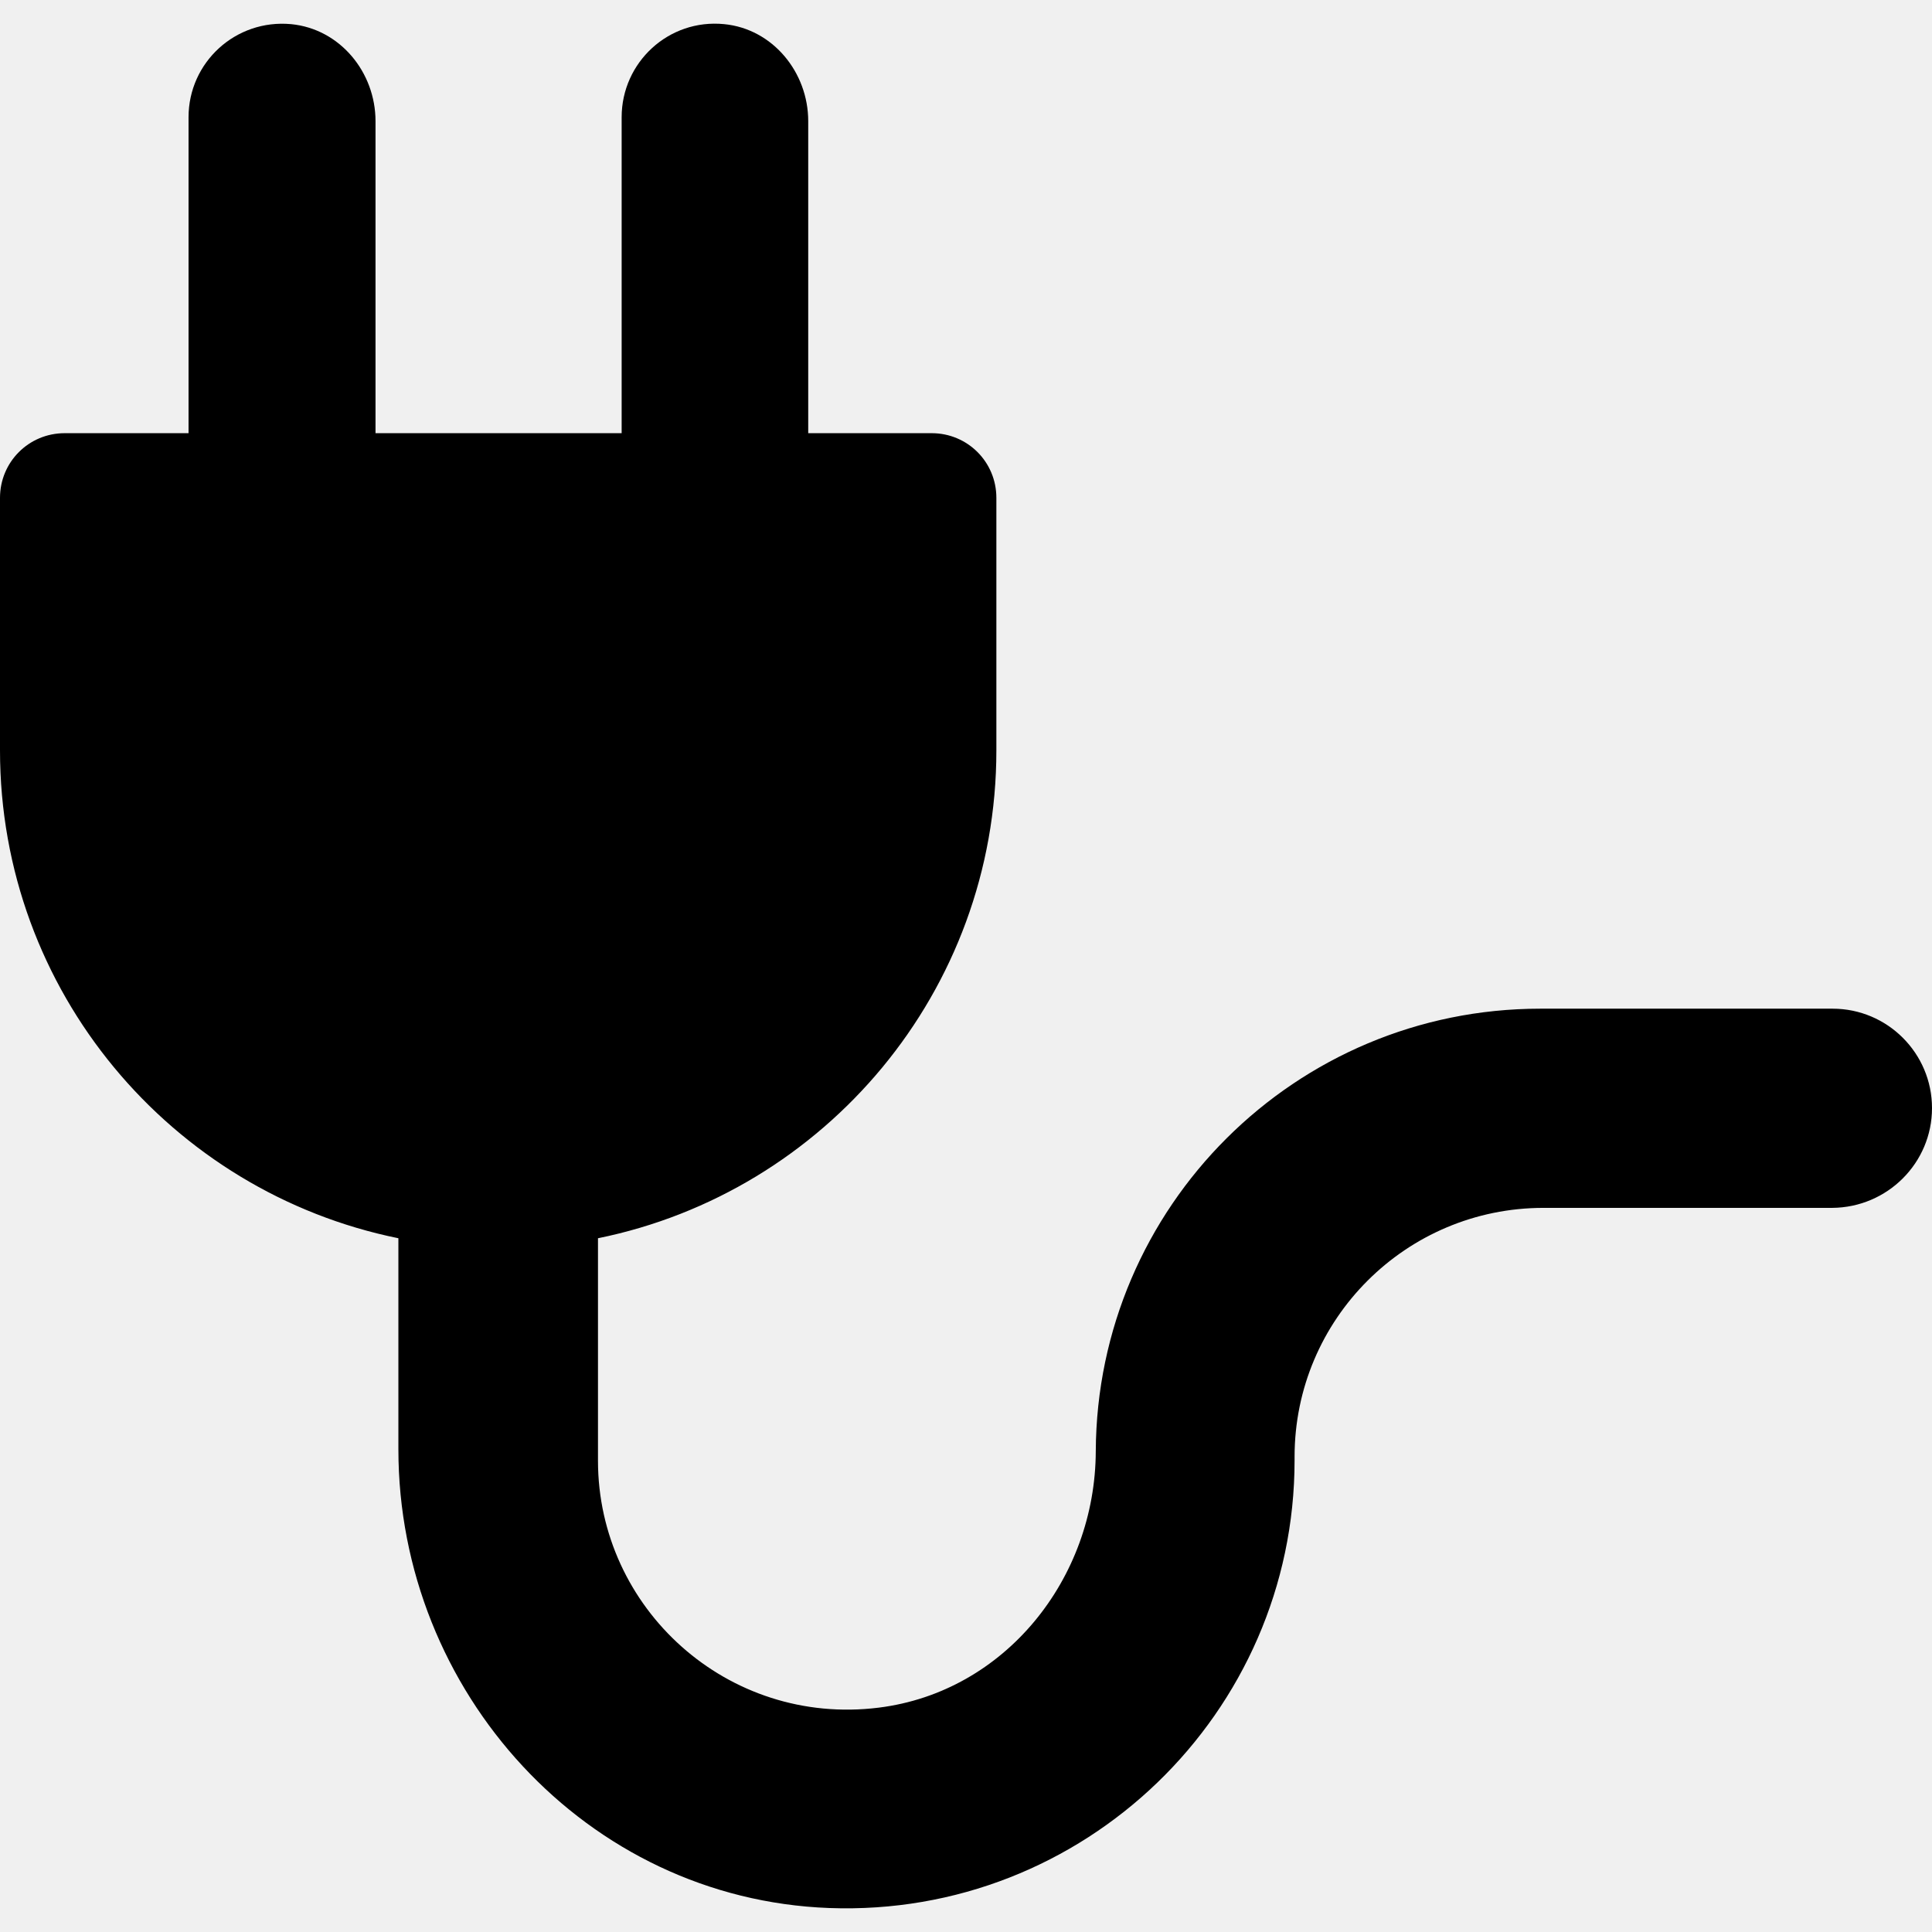
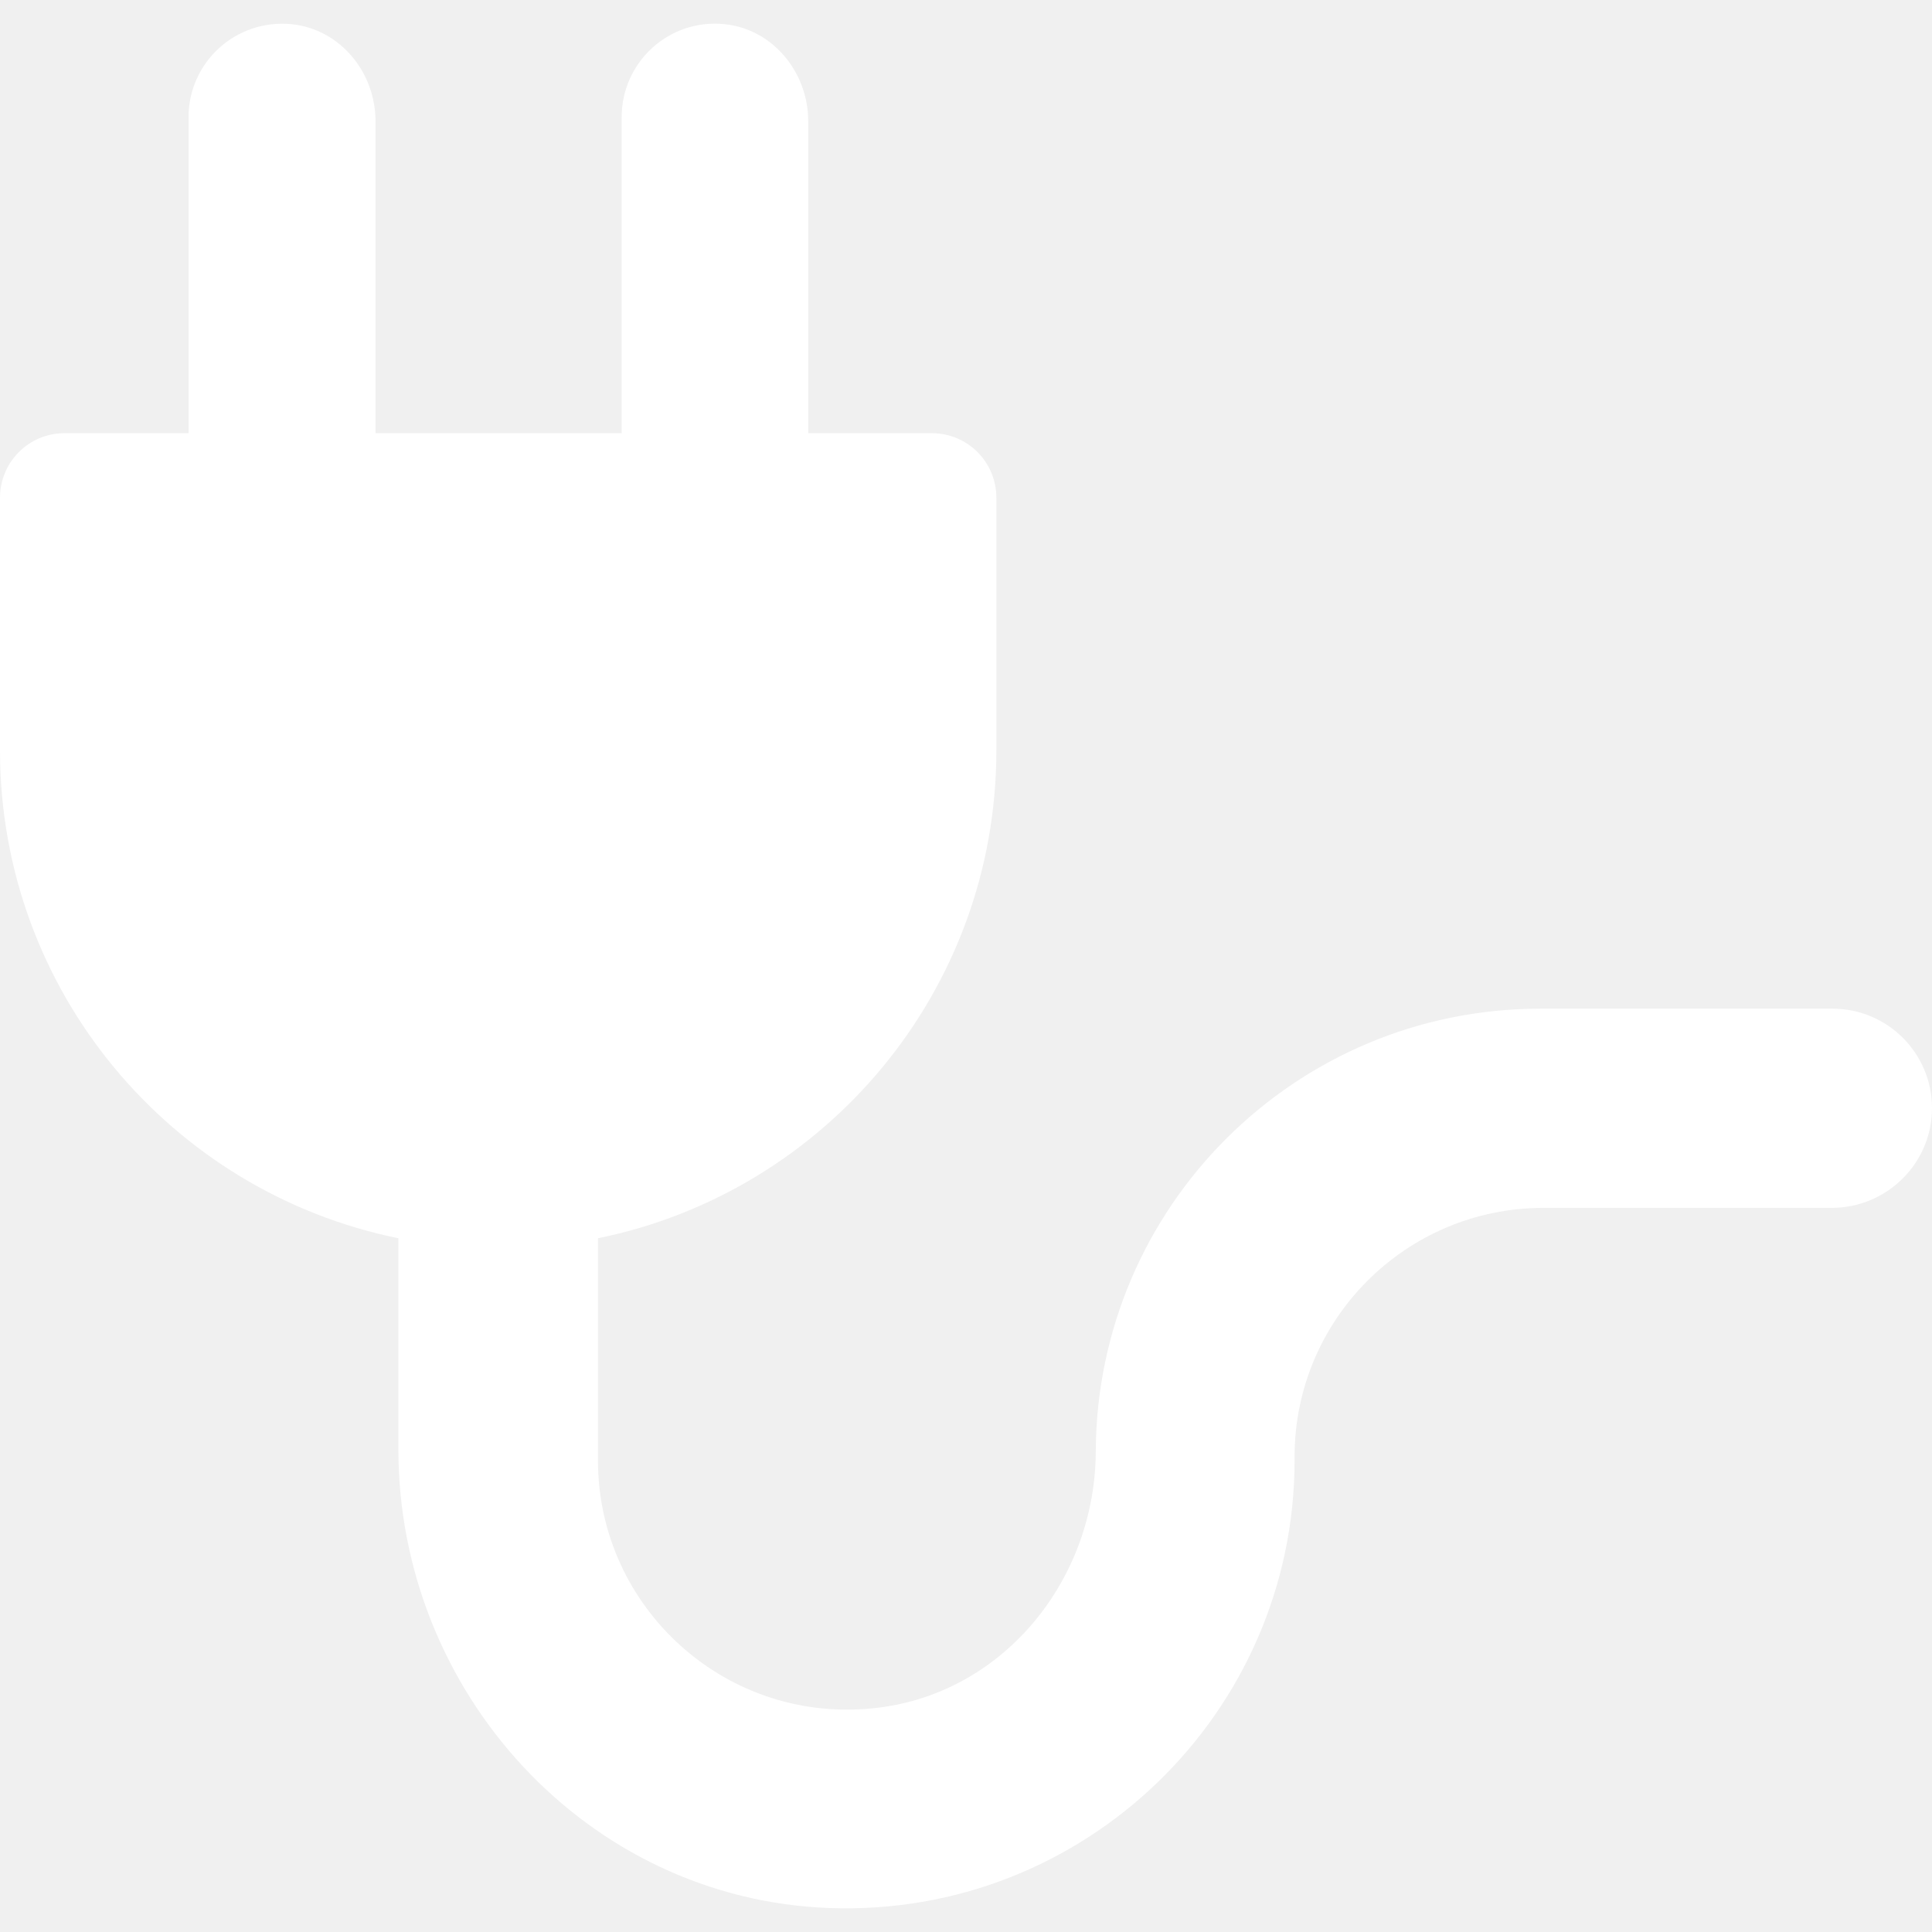
<svg xmlns="http://www.w3.org/2000/svg" version="1.1" id="Capa_1" x="0px" y="0px" viewBox="0 0 489.8 489.8" style="enable-background:new 0 0 489.8 489.8;" xml:space="preserve">
  <g>
    <g>
-       <path d="M489.8,280.92c0-13.9-11.3-25.2-25.2-25.2h-74.1c-62.1,0-112.4,50.2-112.7,112.2c-0.1,32.3-23,61-55,65    c-38.4,4.8-71.2-25.2-71.2-62.6v-56.4c57.6-11.7,101-62.6,101-123.7v-64c0-9.1-7.3-16.4-16.4-16.4h-31.3v-79.1    c0-12.4-9-23.4-21.3-24.6c-14.1-1.4-26,9.7-26,23.6v80.1H95.2v-79.1c0-12.4-9-23.4-21.4-24.6c-14.1-1.3-26,9.7-26,23.6v80.1H16.4    c-9.1,0-16.4,7.3-16.4,16.4v64c0,61.1,43.4,112,101,123.7v53.5c0,61.5,47.7,114,109.2,116.3c64.6,2.4,118-49.4,118-113.5v-0.9    c0-34.9,28.3-63.1,63.1-63.1h73.2C478.5,306.12,489.8,294.82,489.8,280.92L489.8,280.92z" />
+       <path fill="white" d="M489.8,280.92c0-13.9-11.3-25.2-25.2-25.2h-74.1c-62.1,0-112.4,50.2-112.7,112.2c-0.1,32.3-23,61-55,65    c-38.4,4.8-71.2-25.2-71.2-62.6v-56.4c57.6-11.7,101-62.6,101-123.7v-64c0-9.1-7.3-16.4-16.4-16.4h-31.3v-79.1    c0-12.4-9-23.4-21.3-24.6c-14.1-1.4-26,9.7-26,23.6v80.1H95.2v-79.1c0-12.4-9-23.4-21.4-24.6c-14.1-1.3-26,9.7-26,23.6v80.1H16.4    c-9.1,0-16.4,7.3-16.4,16.4v64c0,61.1,43.4,112,101,123.7v53.5c0,61.5,47.7,114,109.2,116.3c64.6,2.4,118-49.4,118-113.5v-0.9    c0-34.9,28.3-63.1,63.1-63.1h73.2C478.5,306.12,489.8,294.82,489.8,280.92L489.8,280.92z" />
    </g>
  </g>
</svg>
